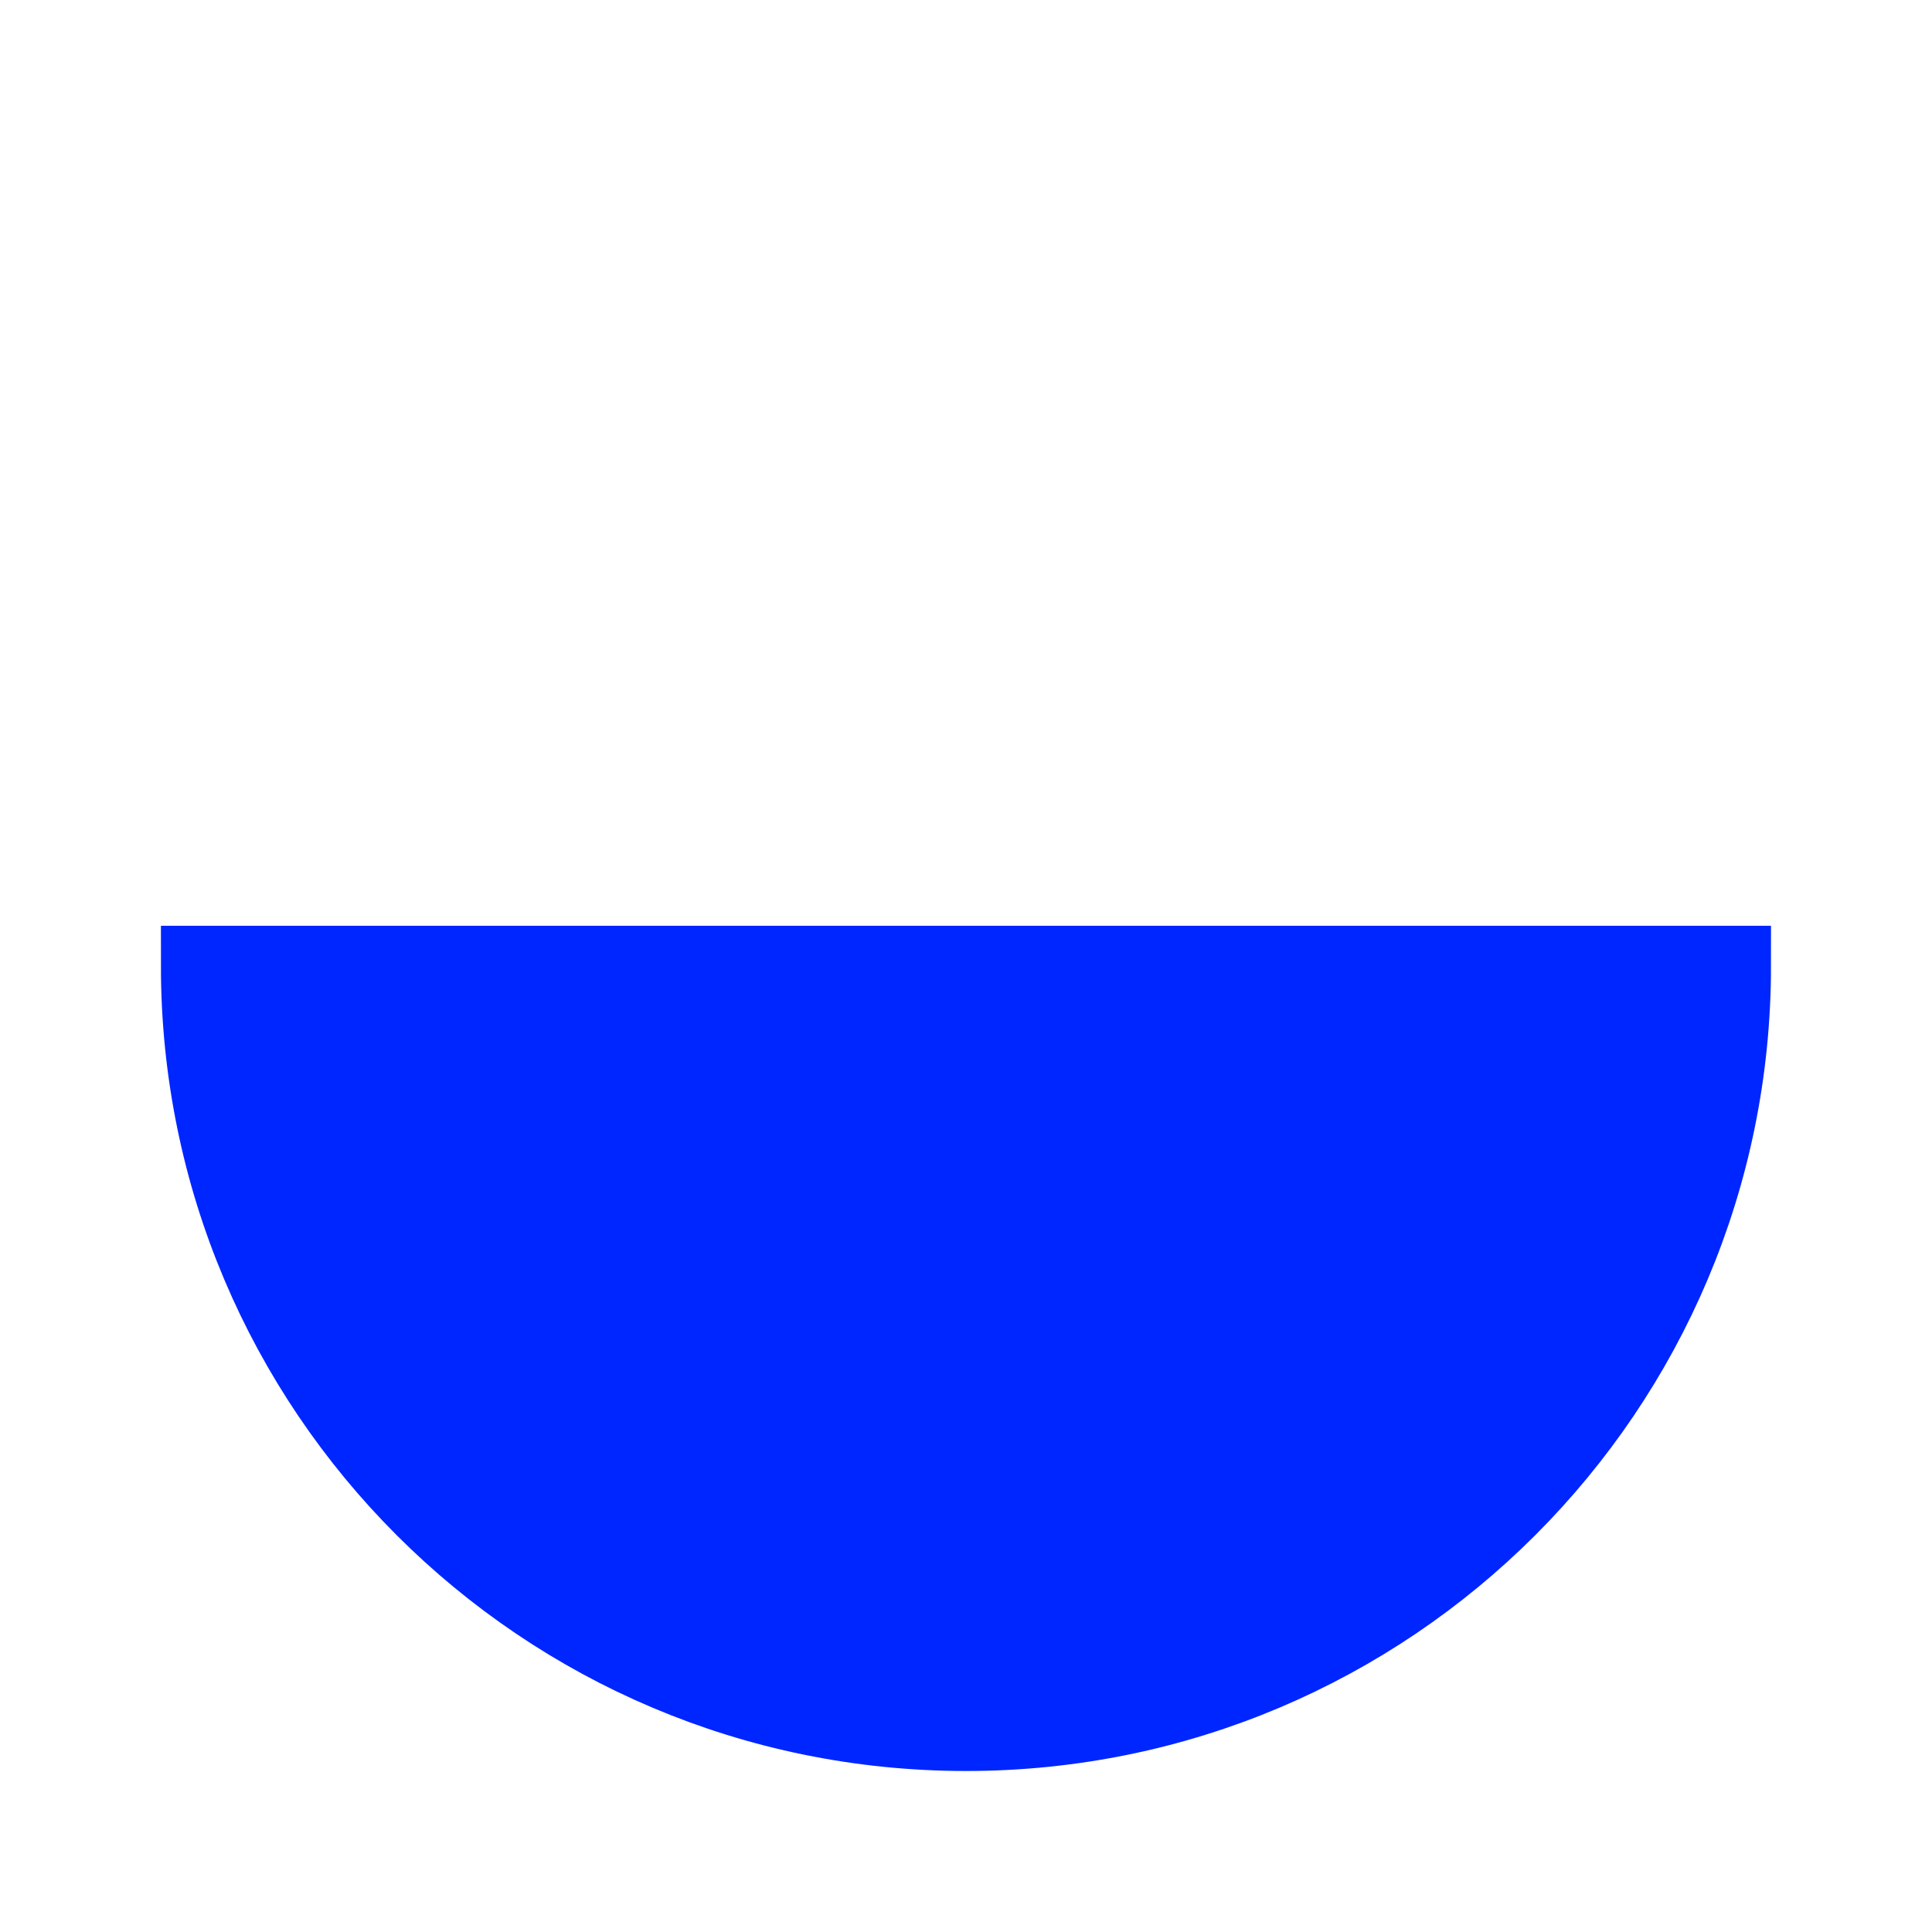
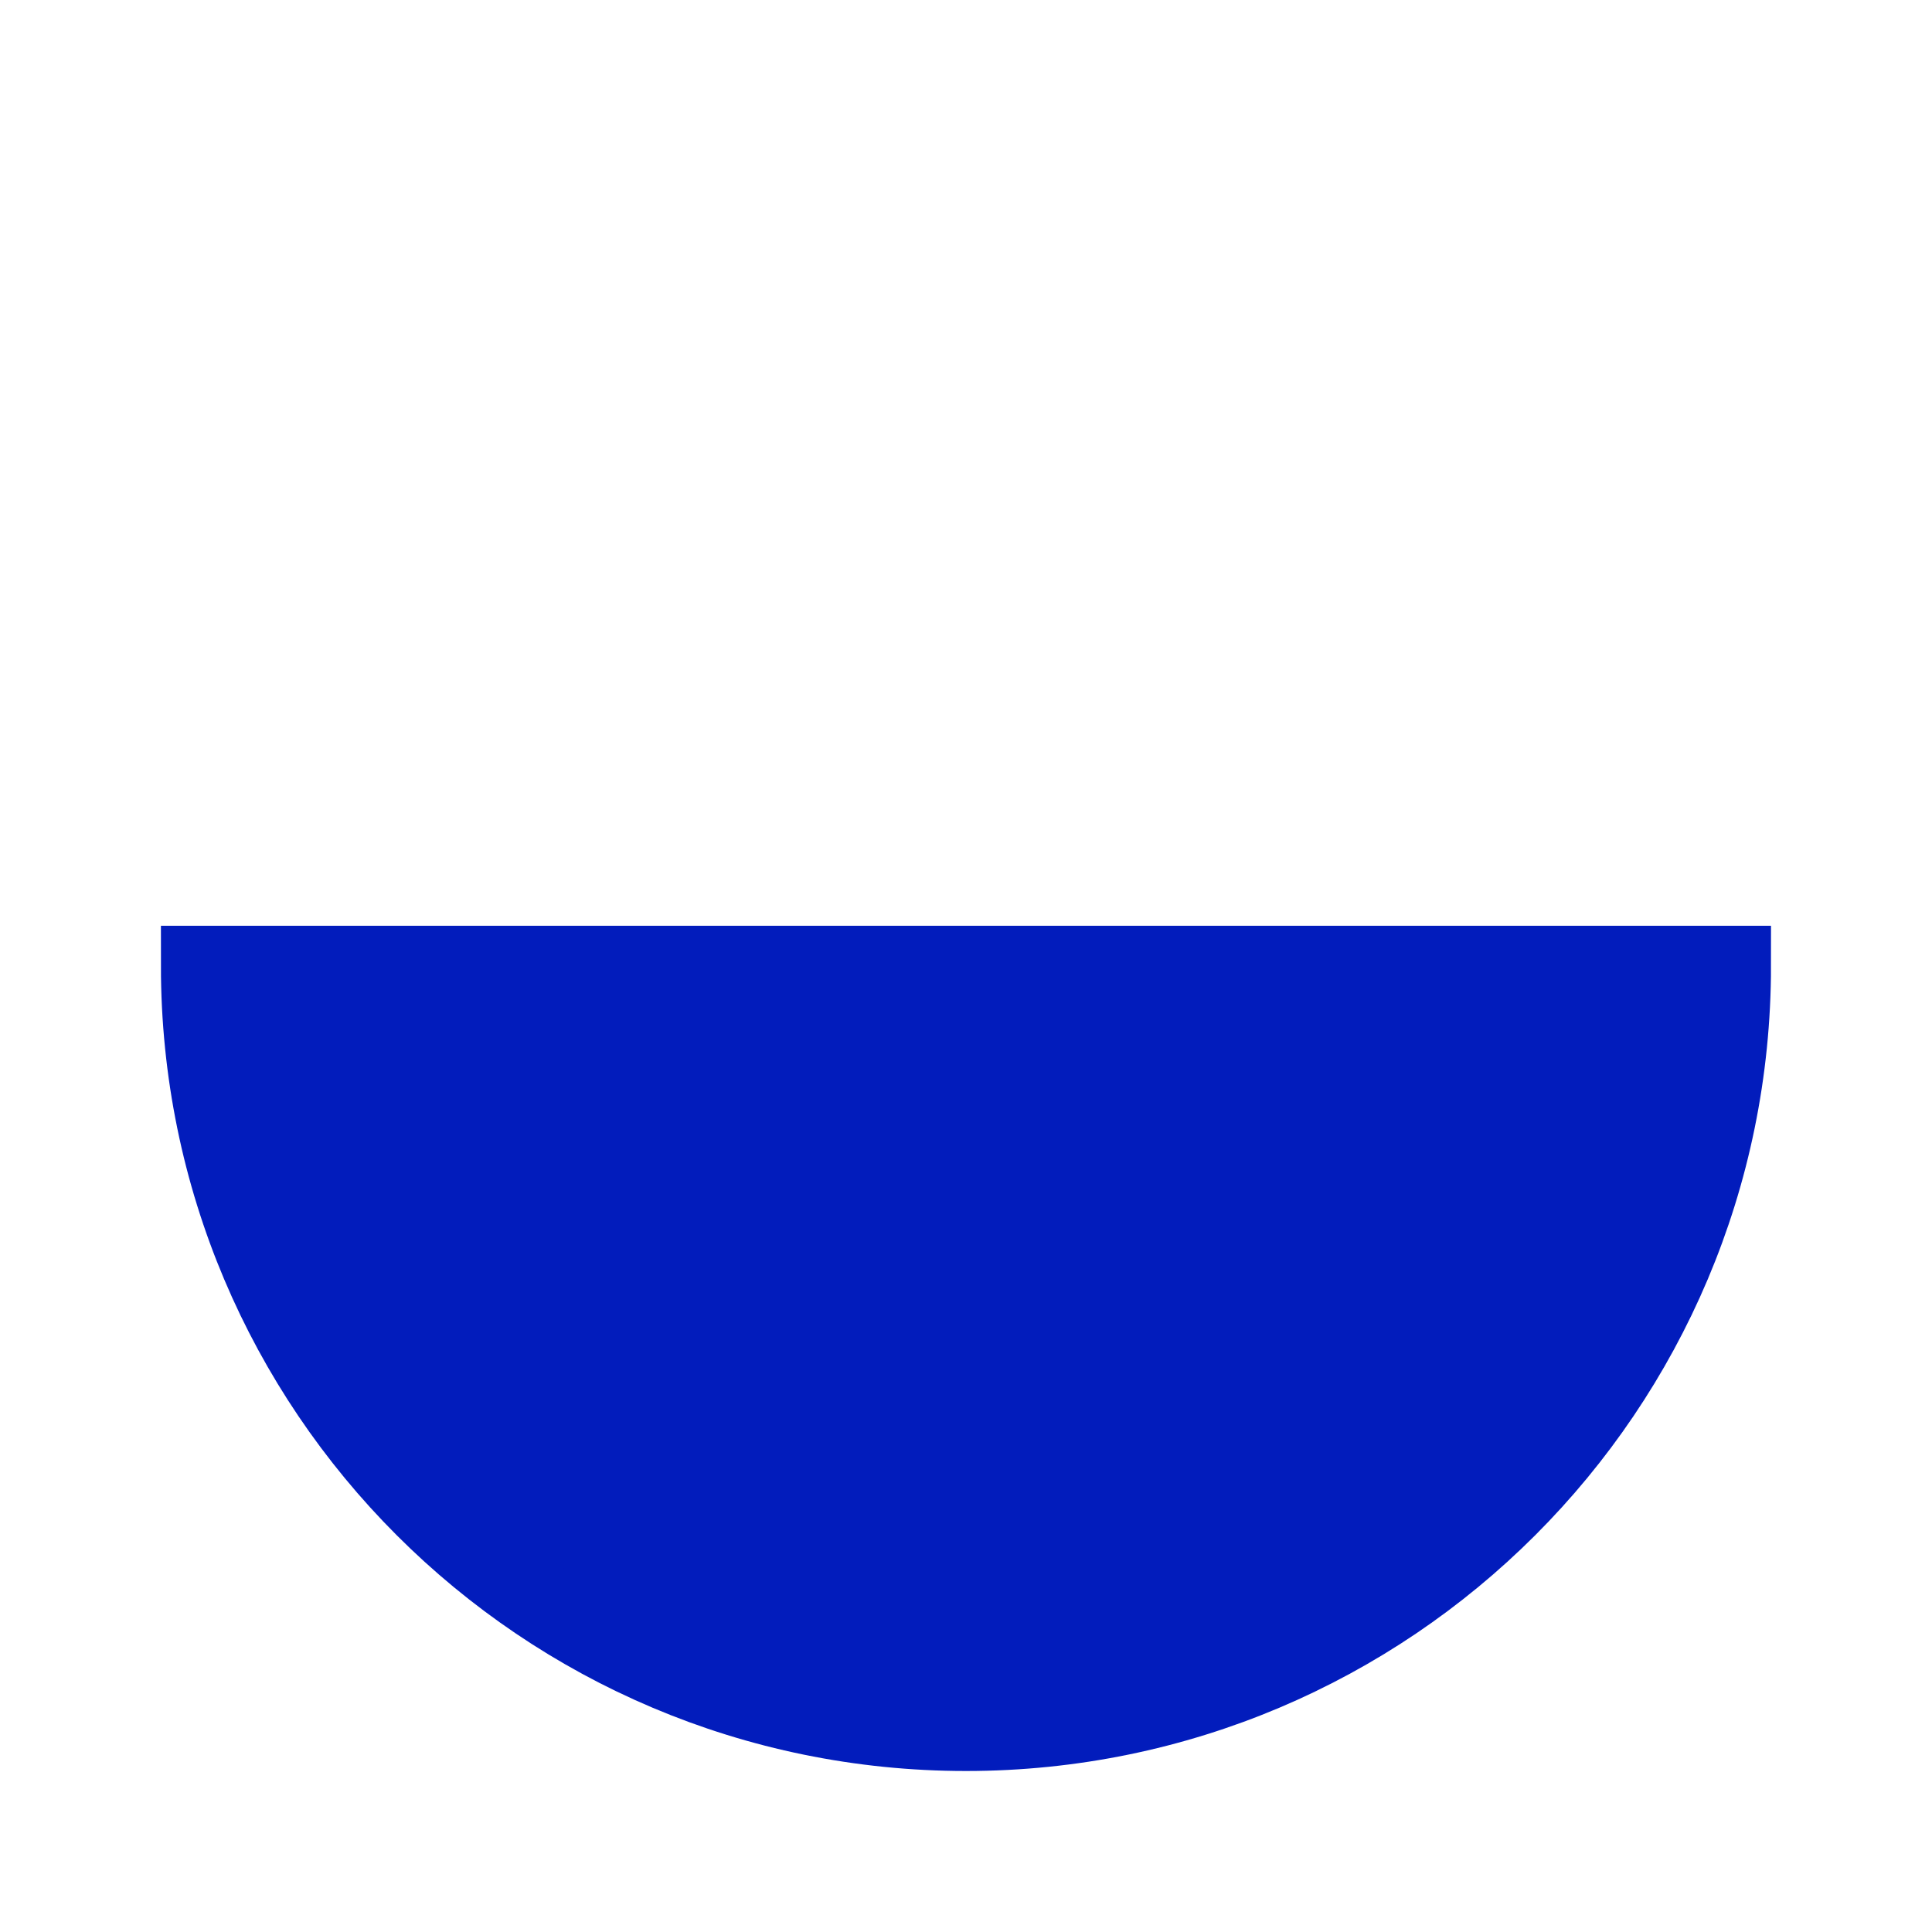
<svg xmlns="http://www.w3.org/2000/svg" enable-background="new 0 0 24 24" height="24" viewBox="0 0 24 24" width="24">
-   <path d="m12 21.5c5.247 0 9.5-4.253 9.5-9.5h-19.001c0 5.247 4.253 9.5 9.501 9.5z" fill="#0026ff" stroke="#0026ff" />
+   <path d="m12 21.5c5.247 0 9.5-4.253 9.5-9.5h-19.001c0 5.247 4.253 9.5 9.501 9.5z" fill="#021cbc" stroke="#021cbc" />
</svg>
